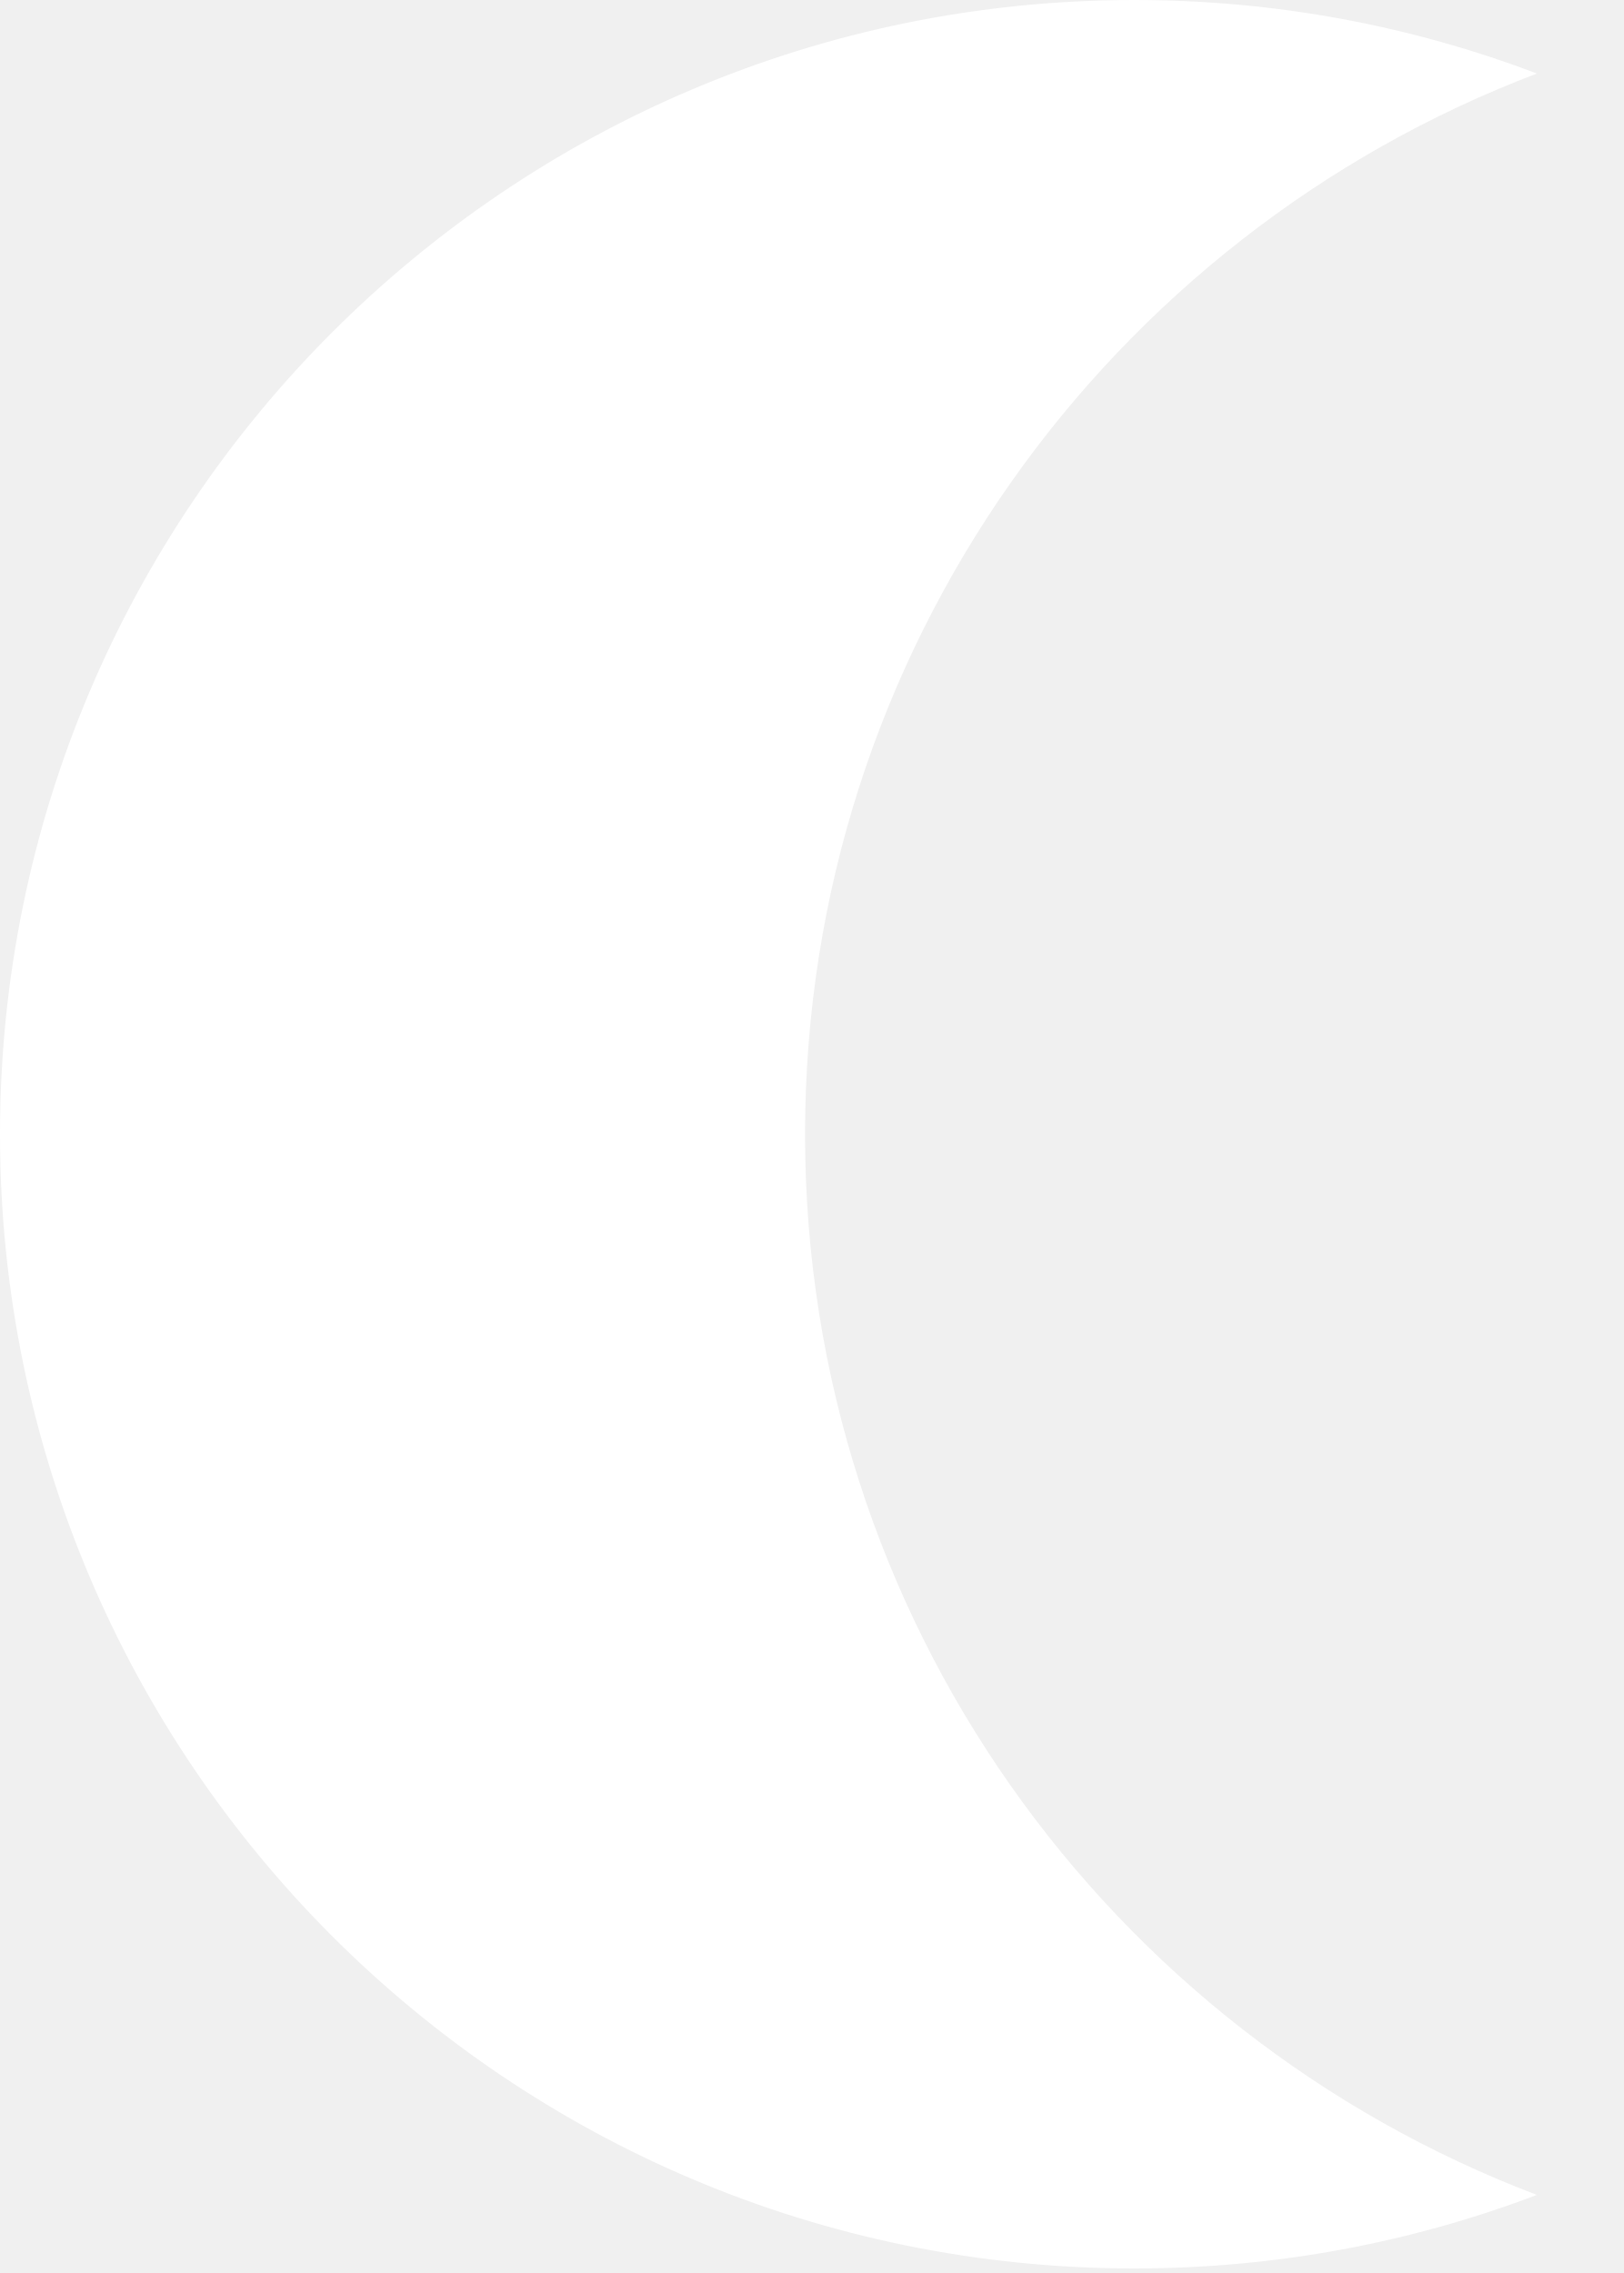
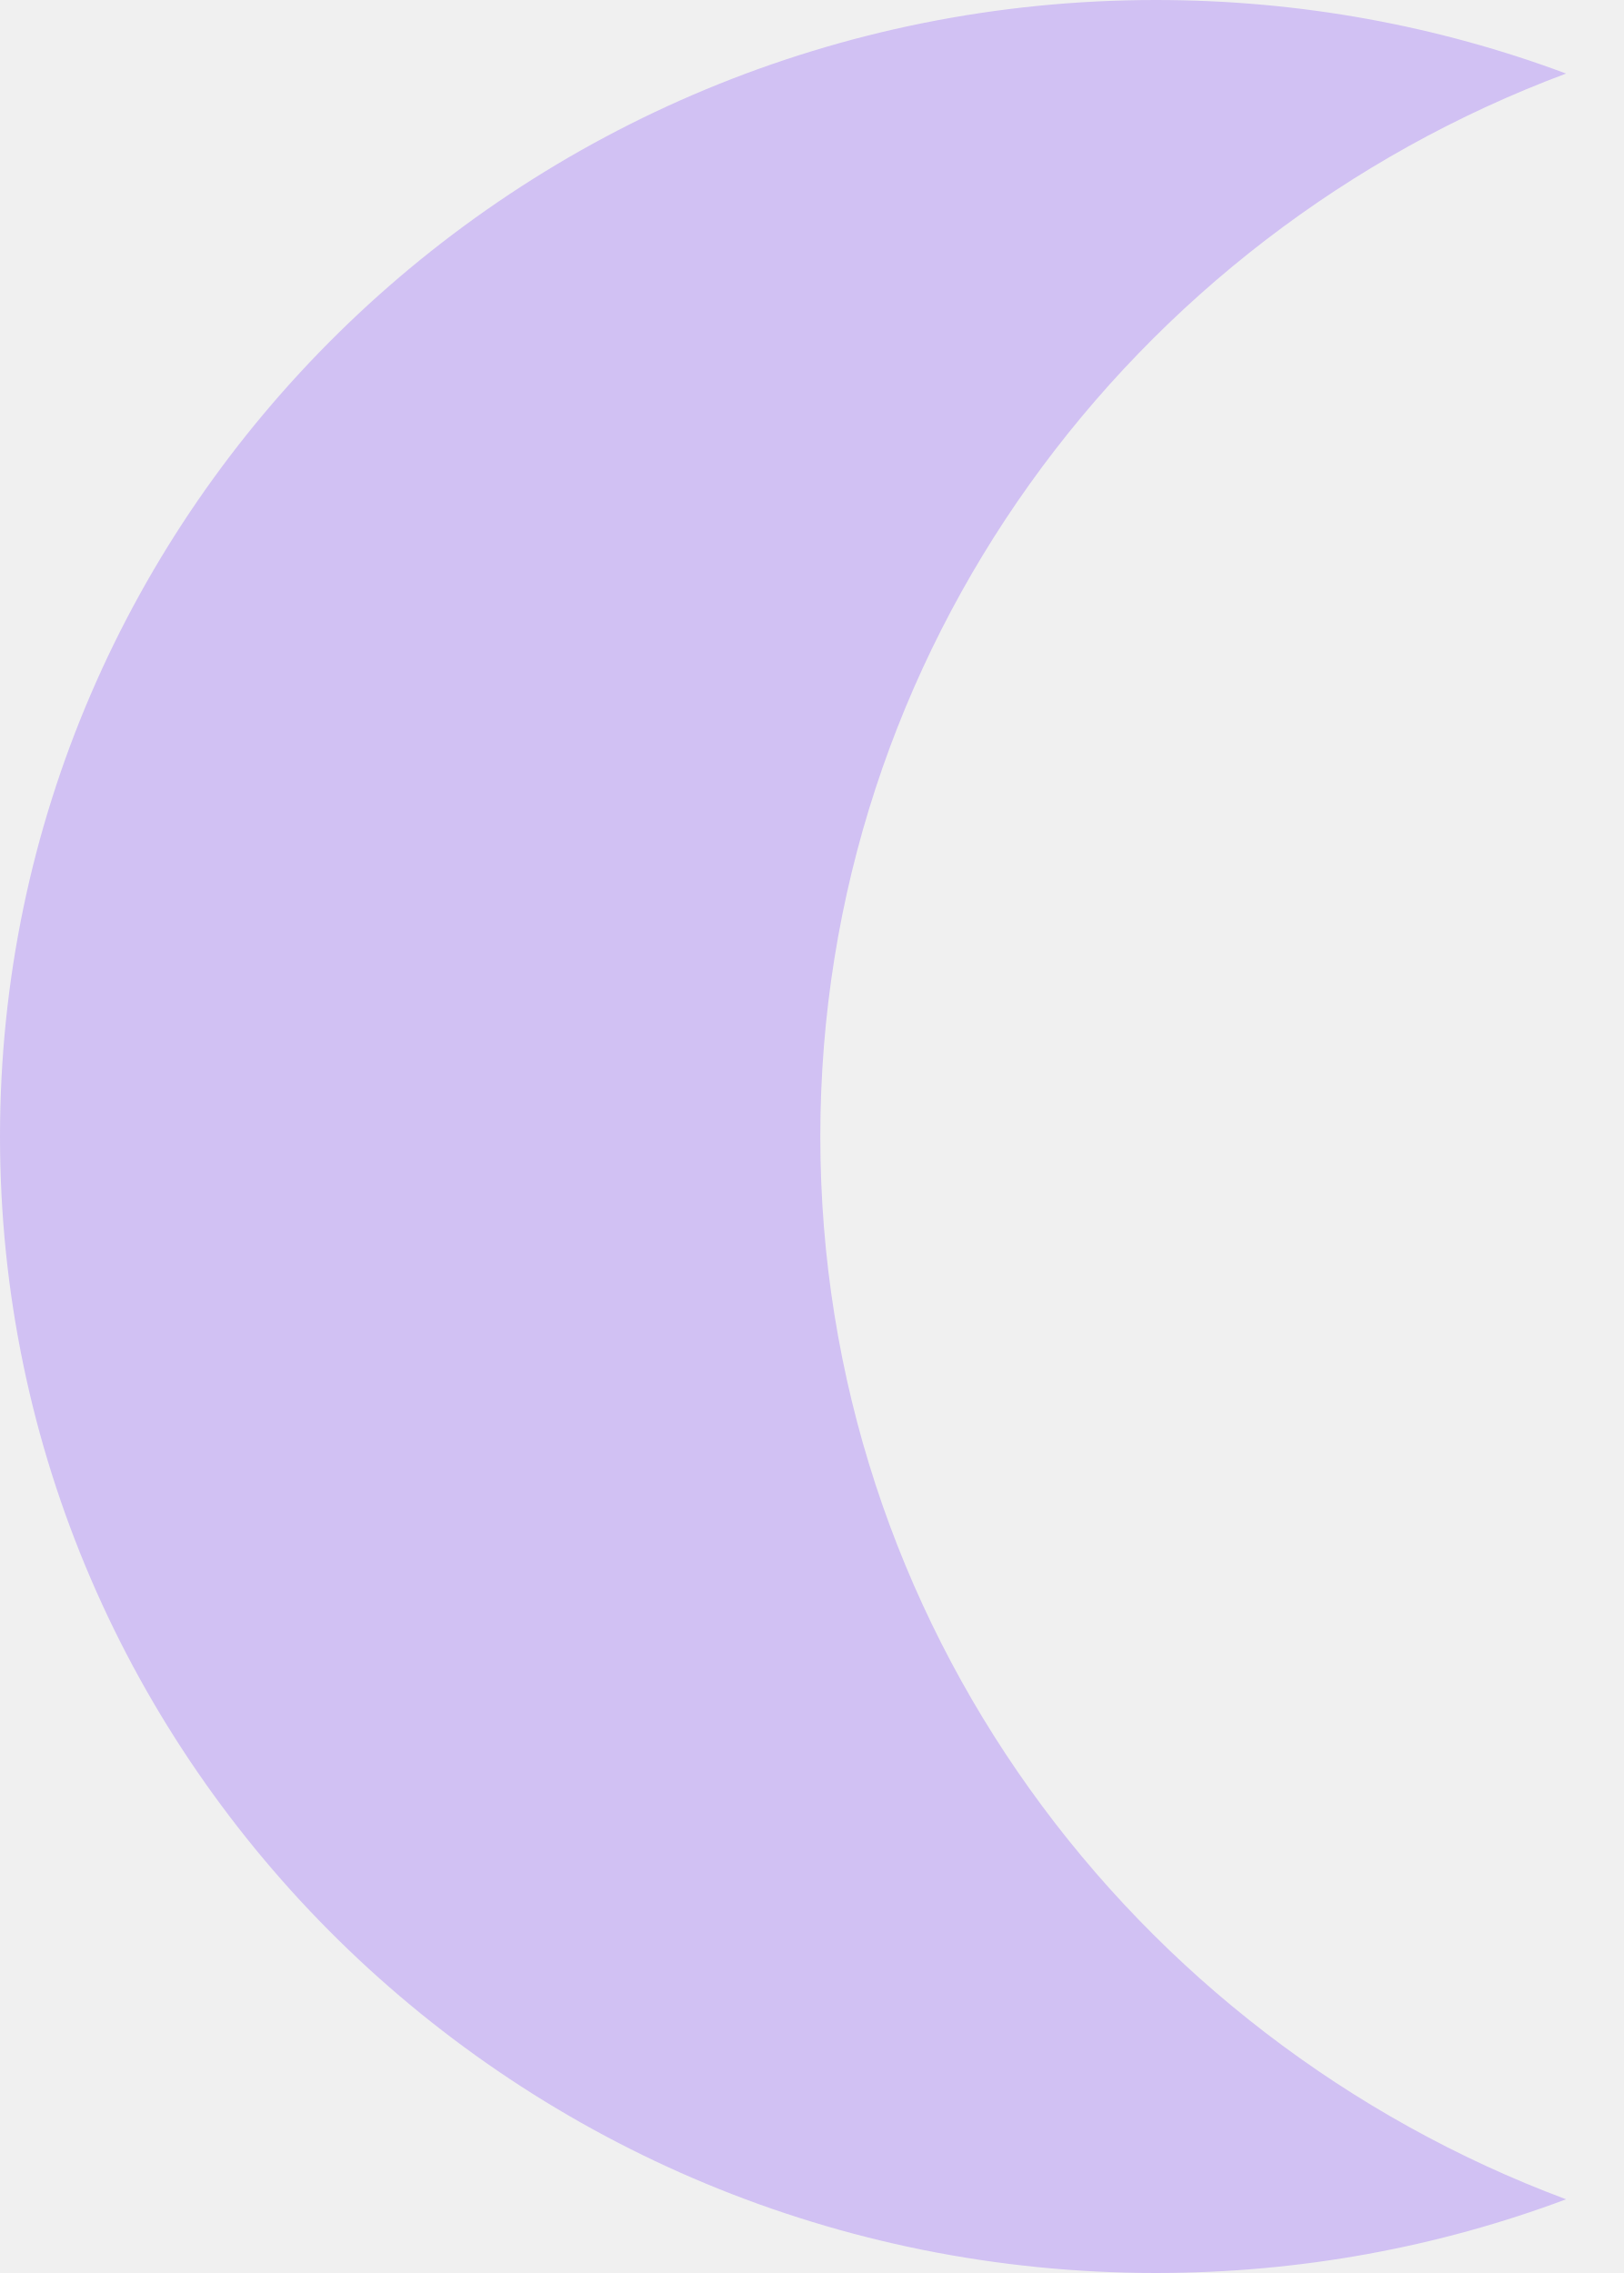
<svg xmlns="http://www.w3.org/2000/svg" width="10" height="14" viewBox="0 0 10 14" fill="none">
-   <path fill-rule="evenodd" clip-rule="evenodd" d="M9.465 0.453C6.83 1.453 4.958 4.001 4.958 6.986C4.958 9.971 6.83 12.519 9.465 13.519C8.694 13.812 7.859 13.972 6.986 13.972C3.128 13.972 0 10.844 0 6.986C0 3.128 3.128 0 6.986 0C7.859 0 8.694 0.16 9.465 0.453Z" fill="white" />
+   <path fill-rule="evenodd" clip-rule="evenodd" d="M9.645 0.453C6.96 1.456 5.052 4.009 5.052 7C5.052 9.991 6.96 12.544 9.645 13.546C8.86 13.84 8.009 14 7.119 14C3.187 14 0 10.866 0 7C0 3.134 3.187 0 7.119 0C8.009 0 8.86 0.16 9.645 0.453Z" fill="#D1C1F3" />
</svg>
